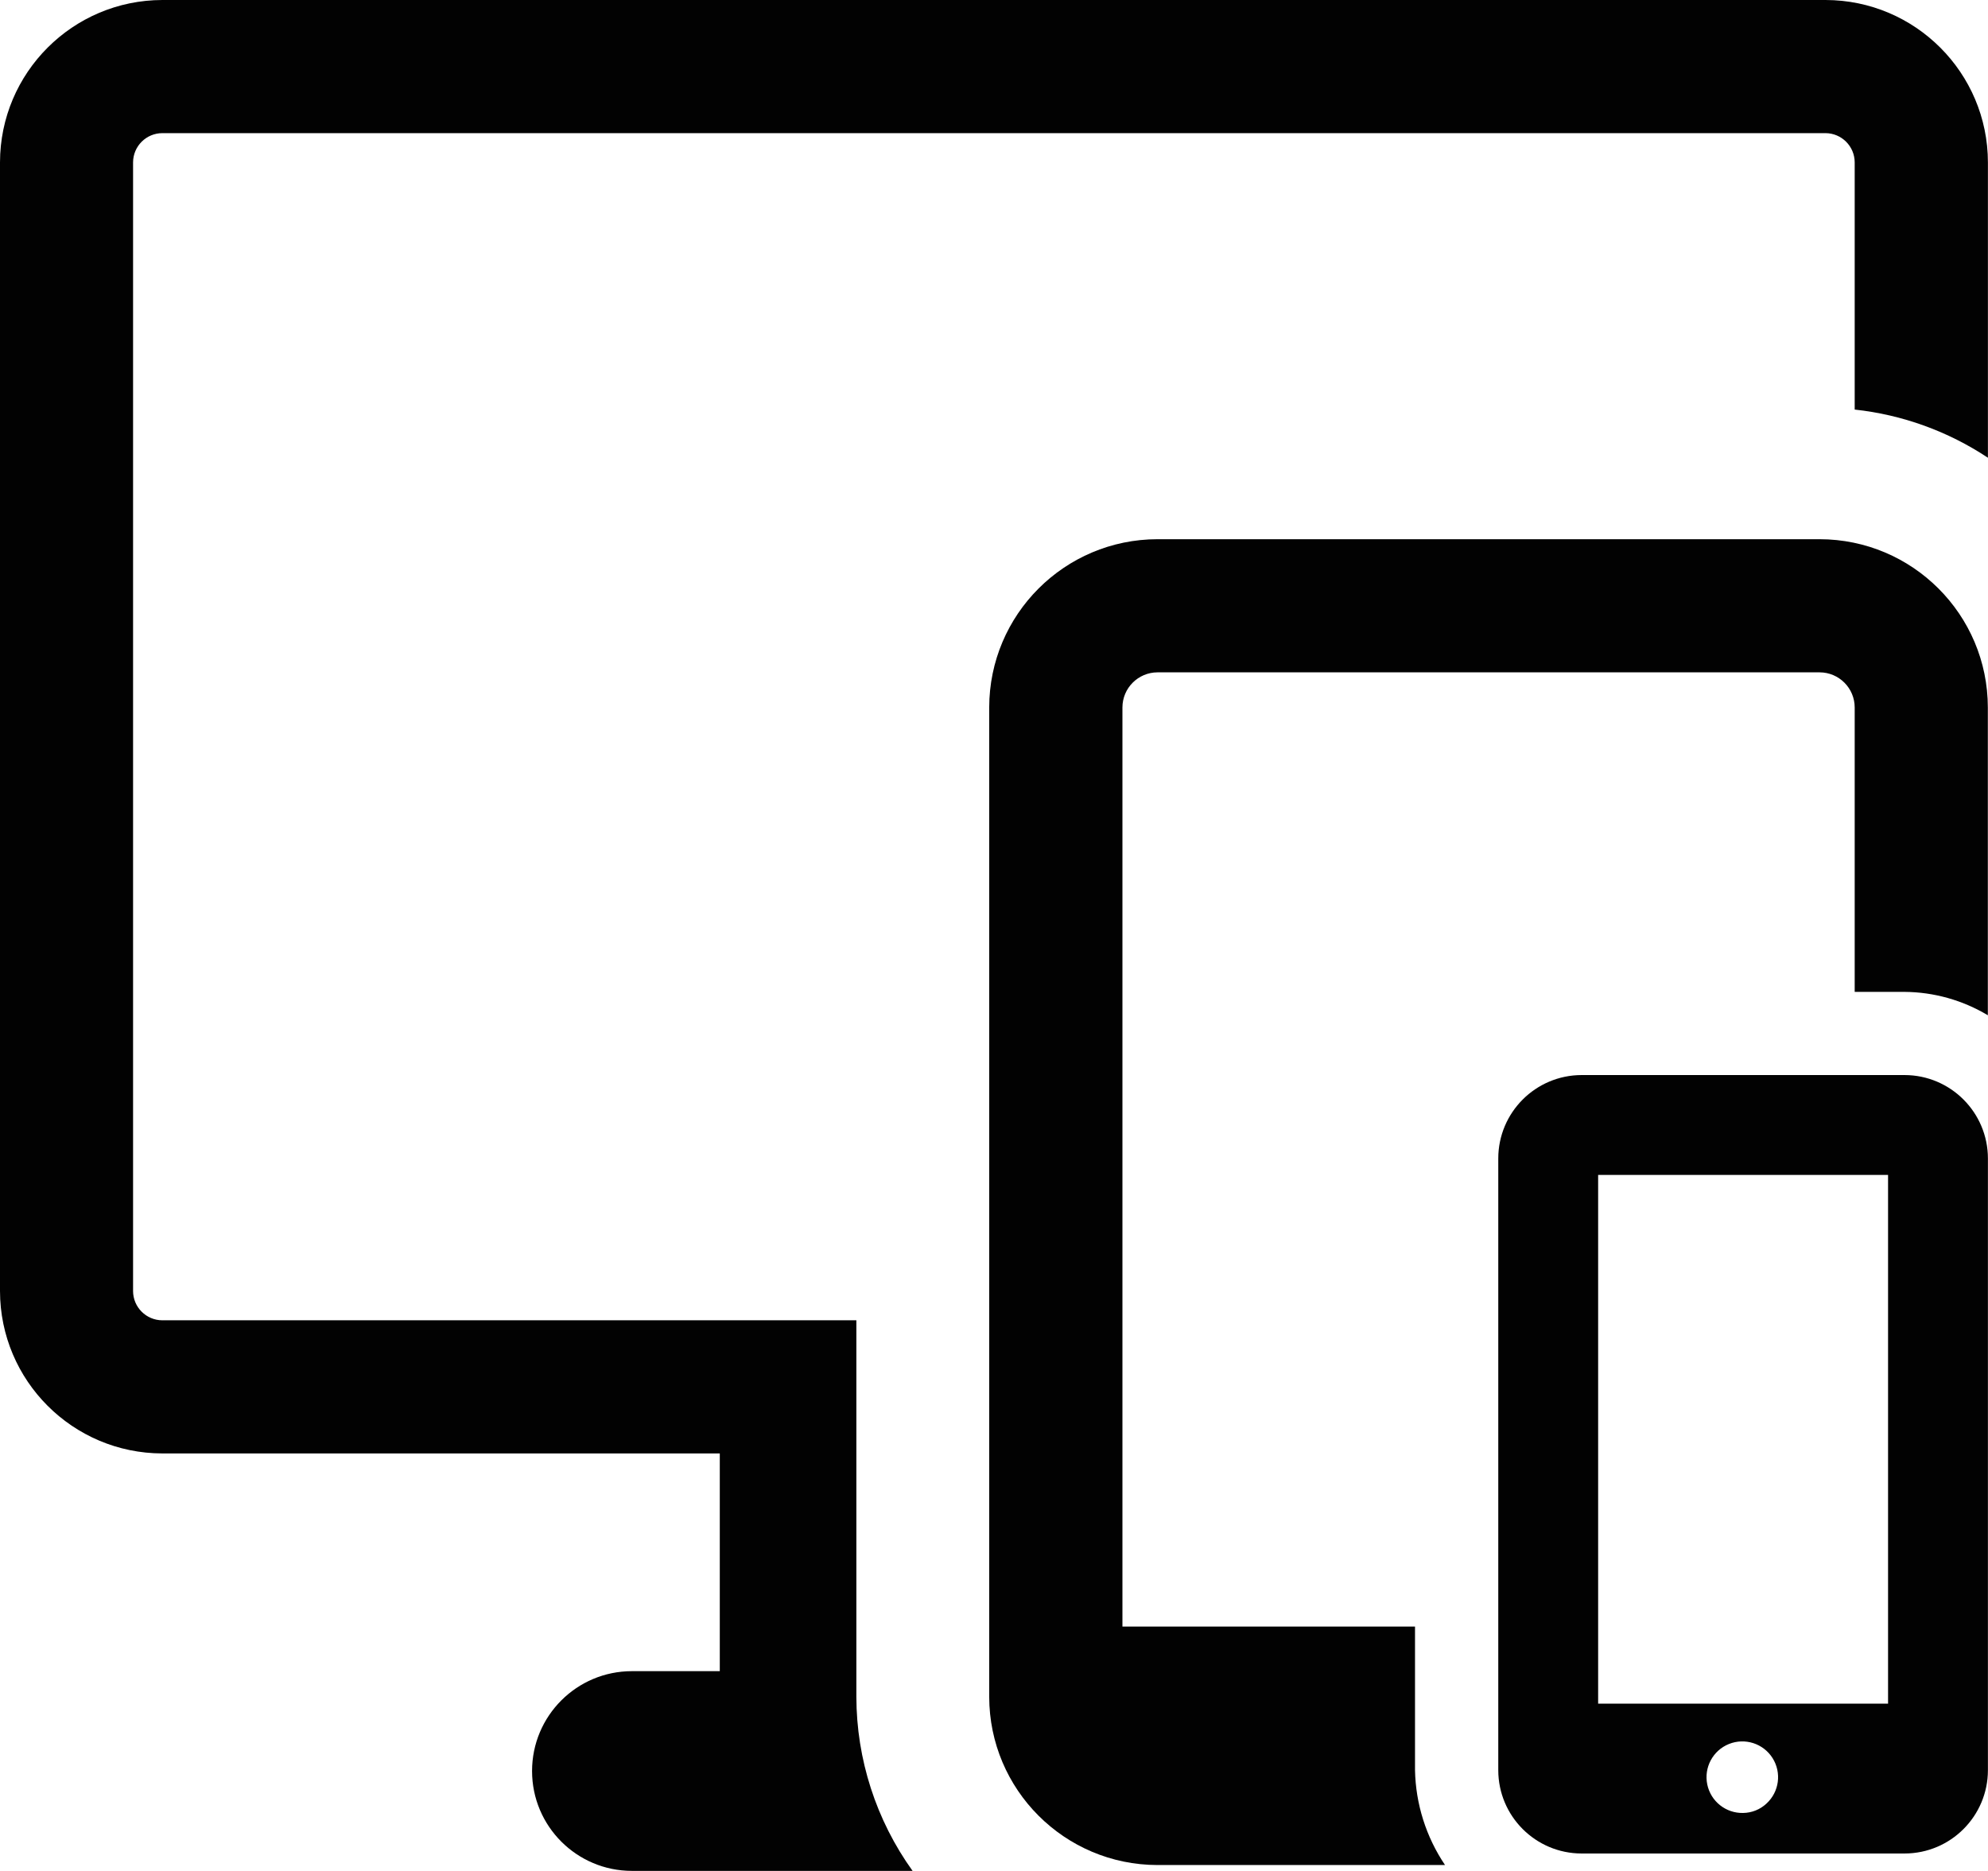
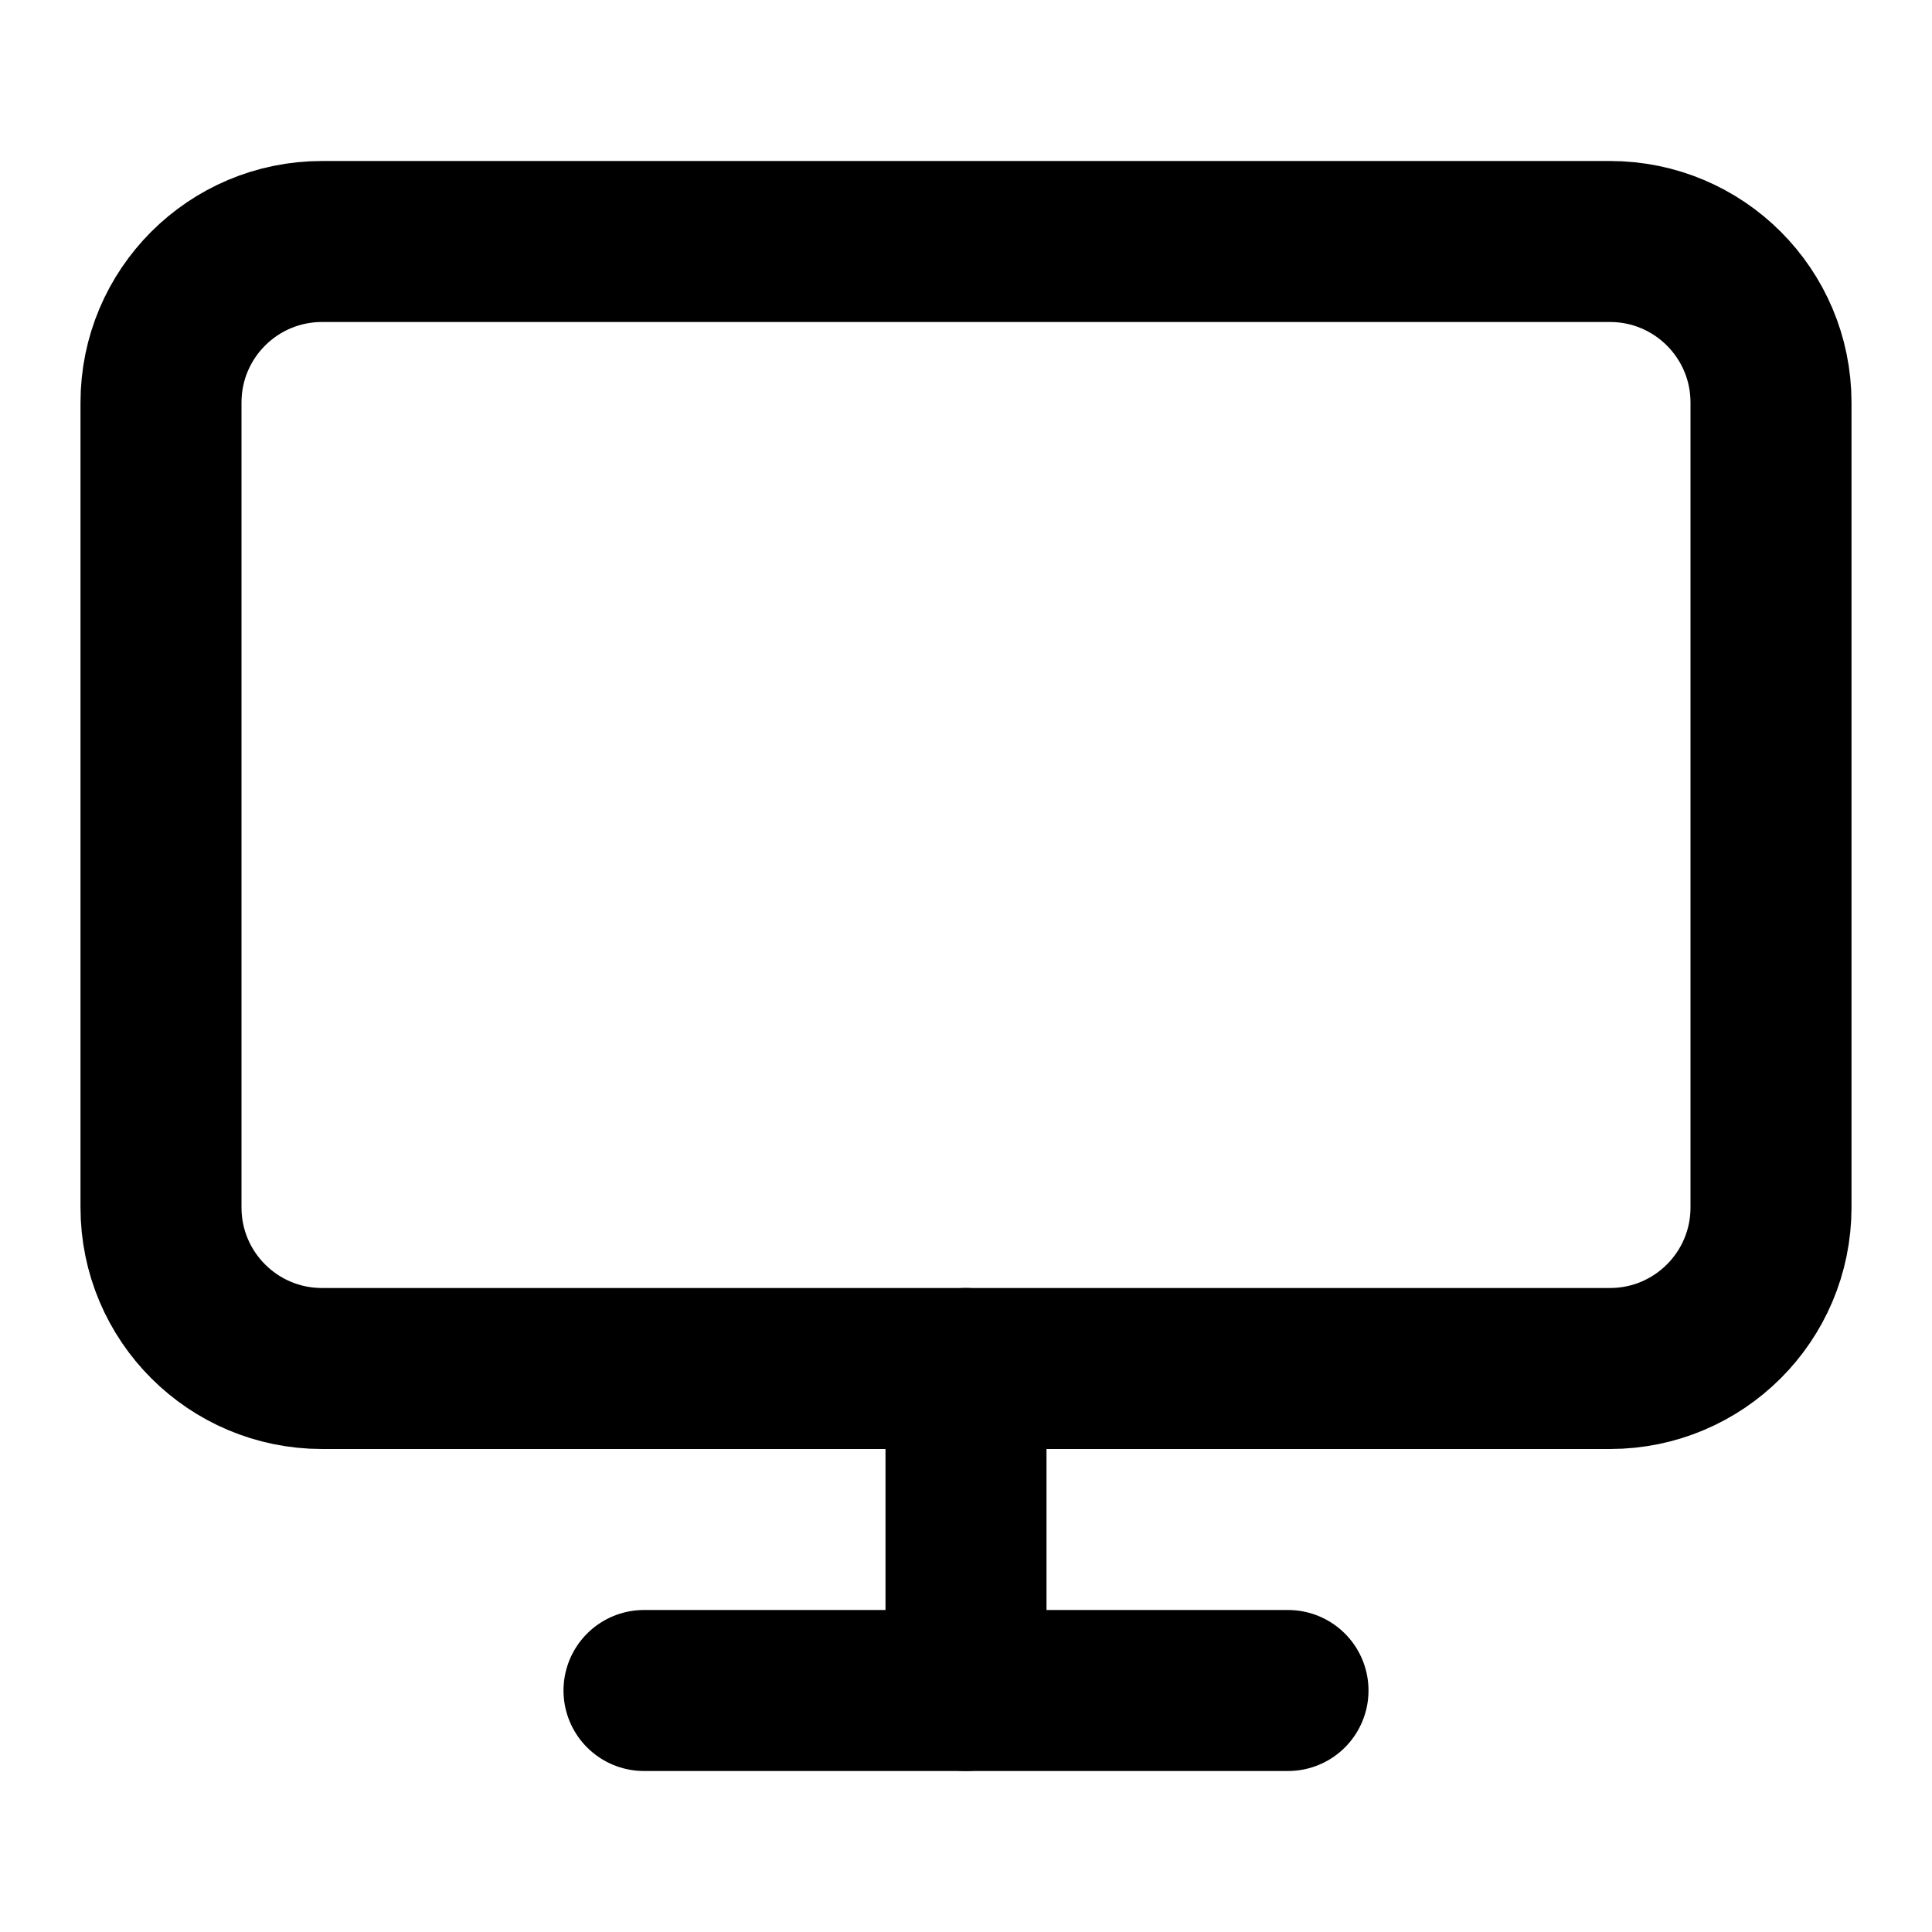
- <svg xmlns="http://www.w3.org/2000/svg" width="25.501" height="24" viewBox="0 0 25.501 24">
-   <g transform="translate(0 -14.128)">
-     <path d="M10.982,31.065h-8.9a.376.376,0,0,1-.375-.375V16.211a.376.376,0,0,1,.375-.375H23.416a.376.376,0,0,1,.375.375v3.171A3.839,3.839,0,0,1,25.5,20V16.211a2.086,2.086,0,0,0-2.083-2.083H2.083A2.086,2.086,0,0,0,0,16.211V30.689a2.086,2.086,0,0,0,2.083,2.084h7.15v2.793H8.106a1.281,1.281,0,0,0,0,2.562h3.6a3.839,3.839,0,0,1-.721-2.233V31.065Z" fill="#020202" />
-     <path d="M244.379,160.142V158.3h-3.753V146.51a.451.451,0,0,1,.45-.451h8.493a.451.451,0,0,1,.45.451v3.648h.64a2.108,2.108,0,0,1,1.068.3V146.51a2.161,2.161,0,0,0-2.159-2.159h-8.492a2.161,2.161,0,0,0-2.159,2.159V159.2a2.161,2.161,0,0,0,2.159,2.159h3.688A2.258,2.258,0,0,1,244.379,160.142Z" transform="translate(-226.228 -123.306)" fill="#020202" />
-     <path d="M367.051,273.775h-4.143a1.071,1.071,0,0,0-1.069,1.07v7.847a1.07,1.07,0,0,0,1.069,1.069h4.143a1.07,1.07,0,0,0,1.069-1.069v-7.847A1.071,1.071,0,0,0,367.051,273.775Zm-3.931,1.281h3.719v6.783H363.12Zm1.86,8.185a.459.459,0,1,1,.3-.121A.447.447,0,0,1,364.98,283.241Z" transform="translate(-342.62 -245.856)" fill="#020202" />
-   </g>
+ <svg xmlns="http://www.w3.org/2000/svg" width="24" height="24" viewBox="0 0 24 24" fill="none" stroke="currentColor" stroke-width="2" stroke-linecap="round" stroke-linejoin="round" class="feather feather-monitor">
+   <rect x="2" y="3" width="20" height="14" rx="2" ry="2" />
+   <line x1="8" y1="21" x2="16" y2="21" />
+   <line x1="12" y1="17" x2="12" y2="21" />
</svg>
